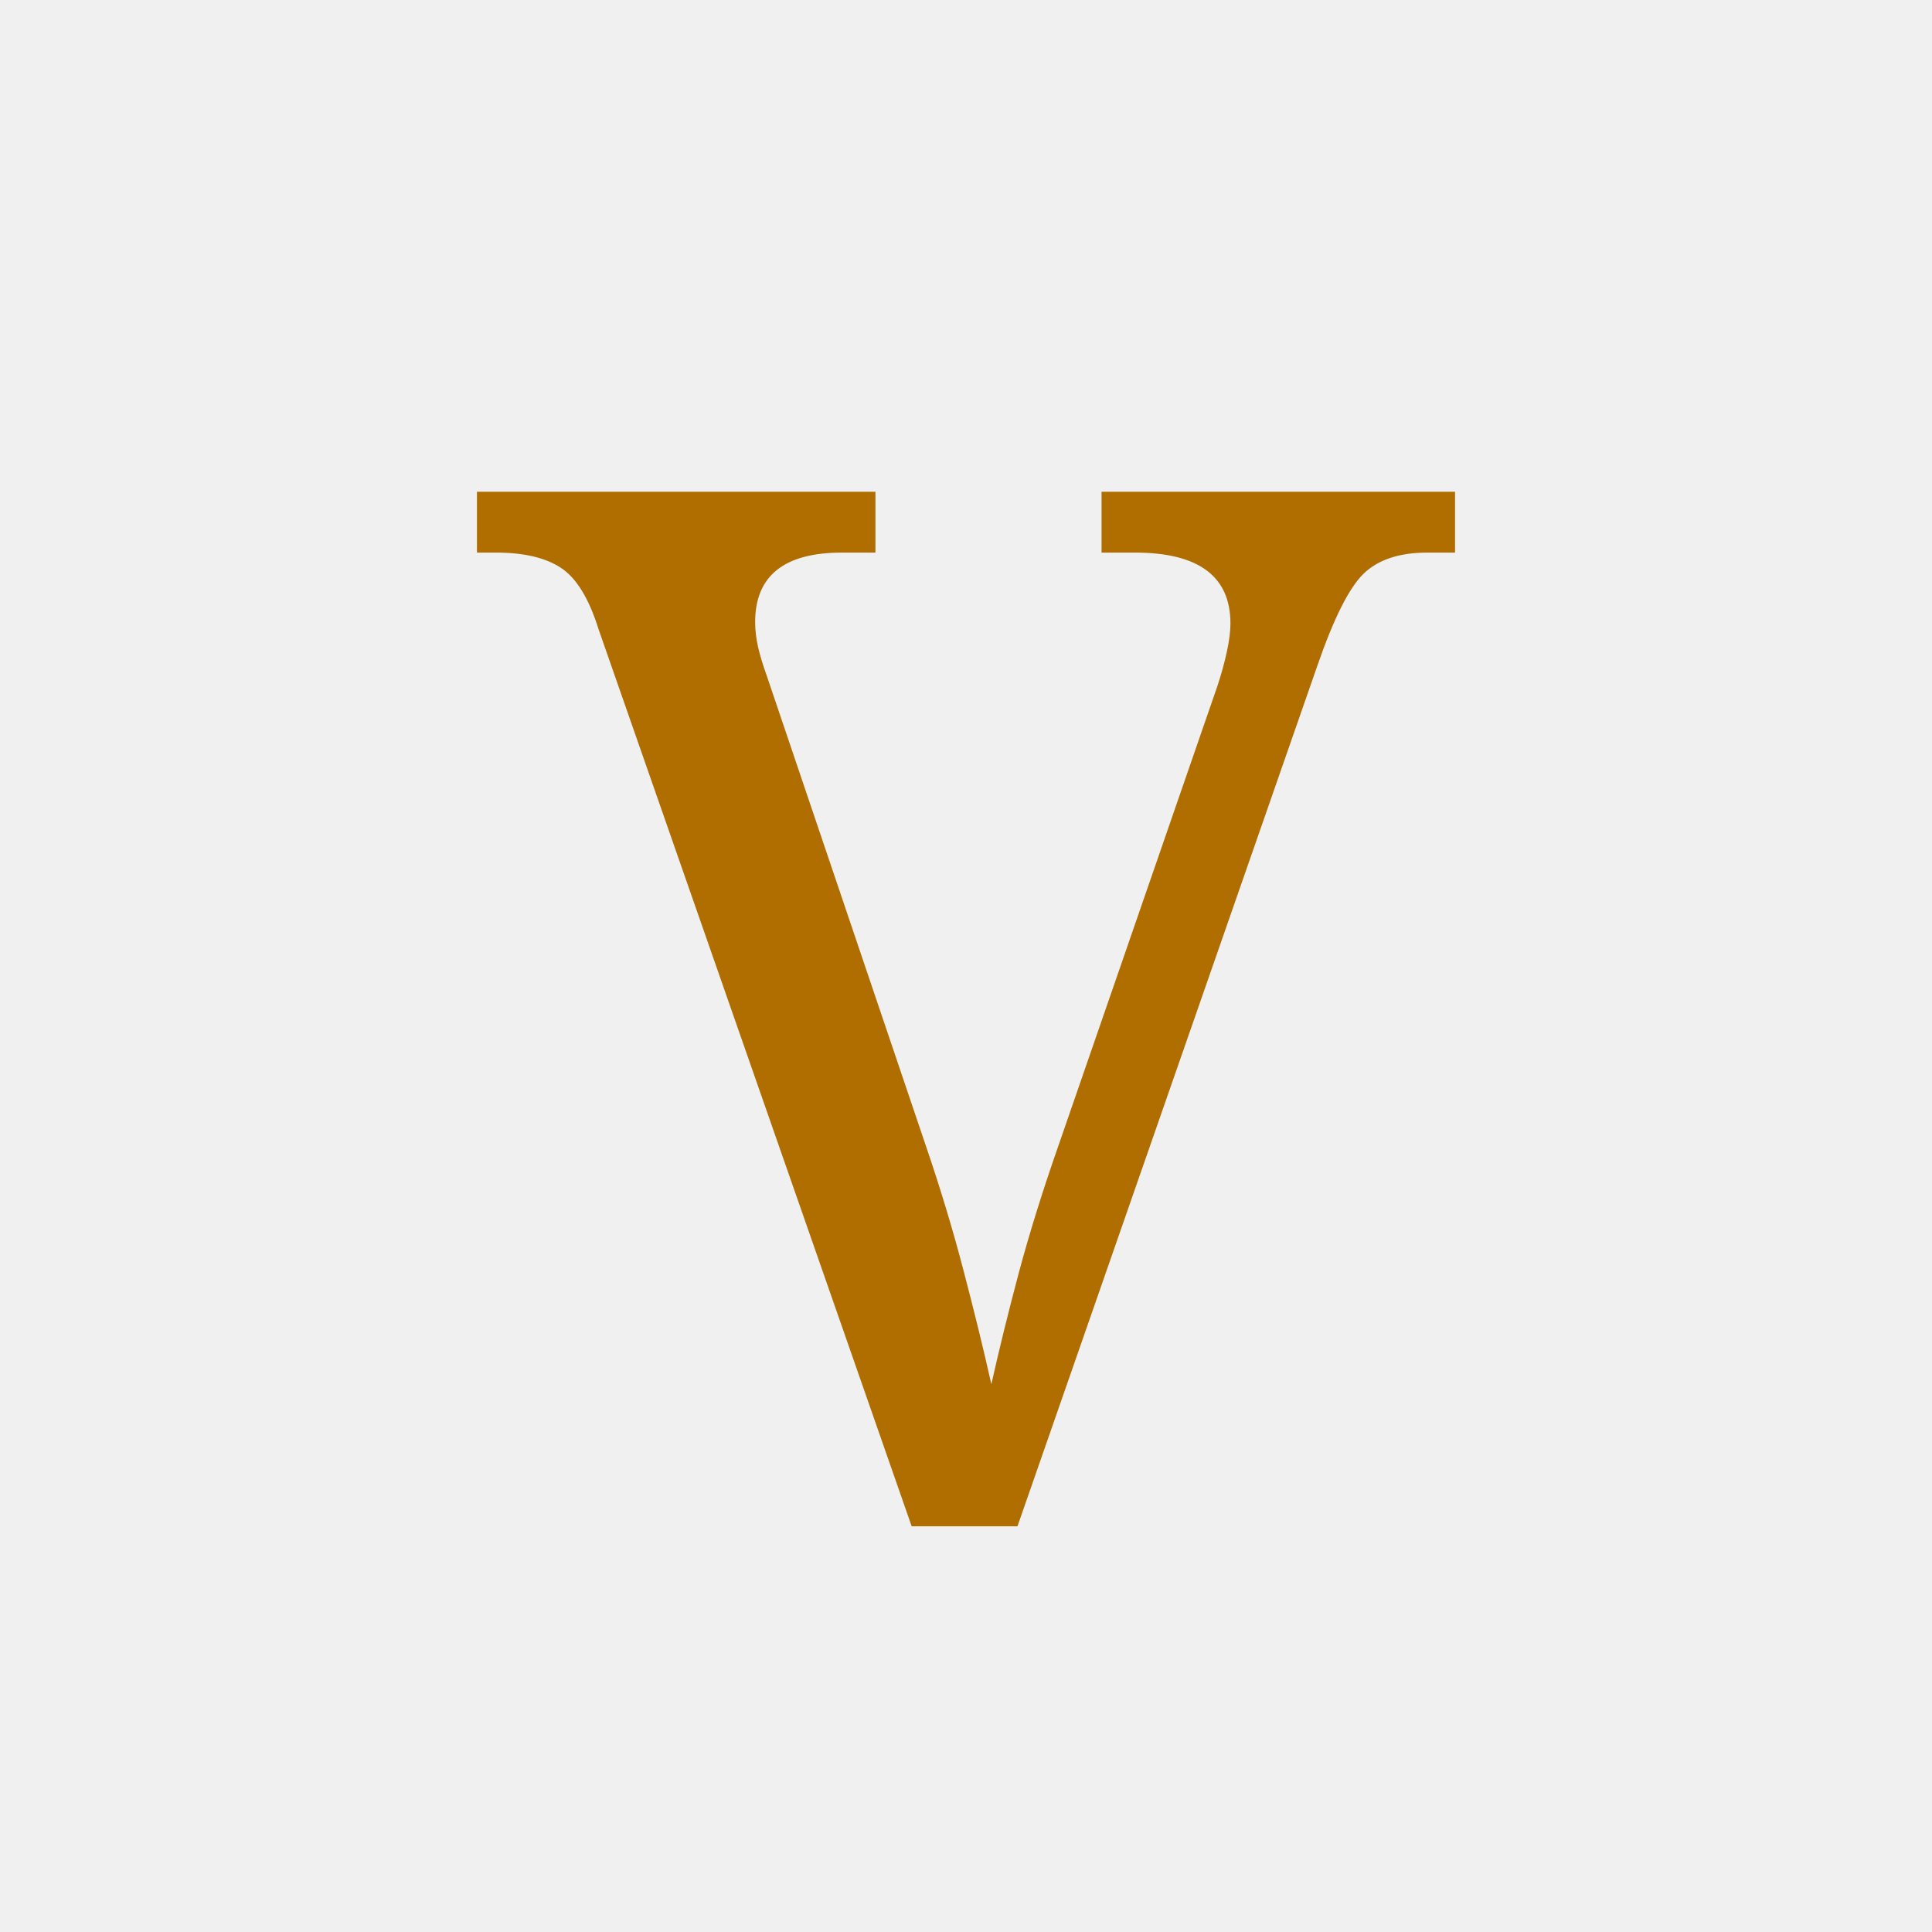
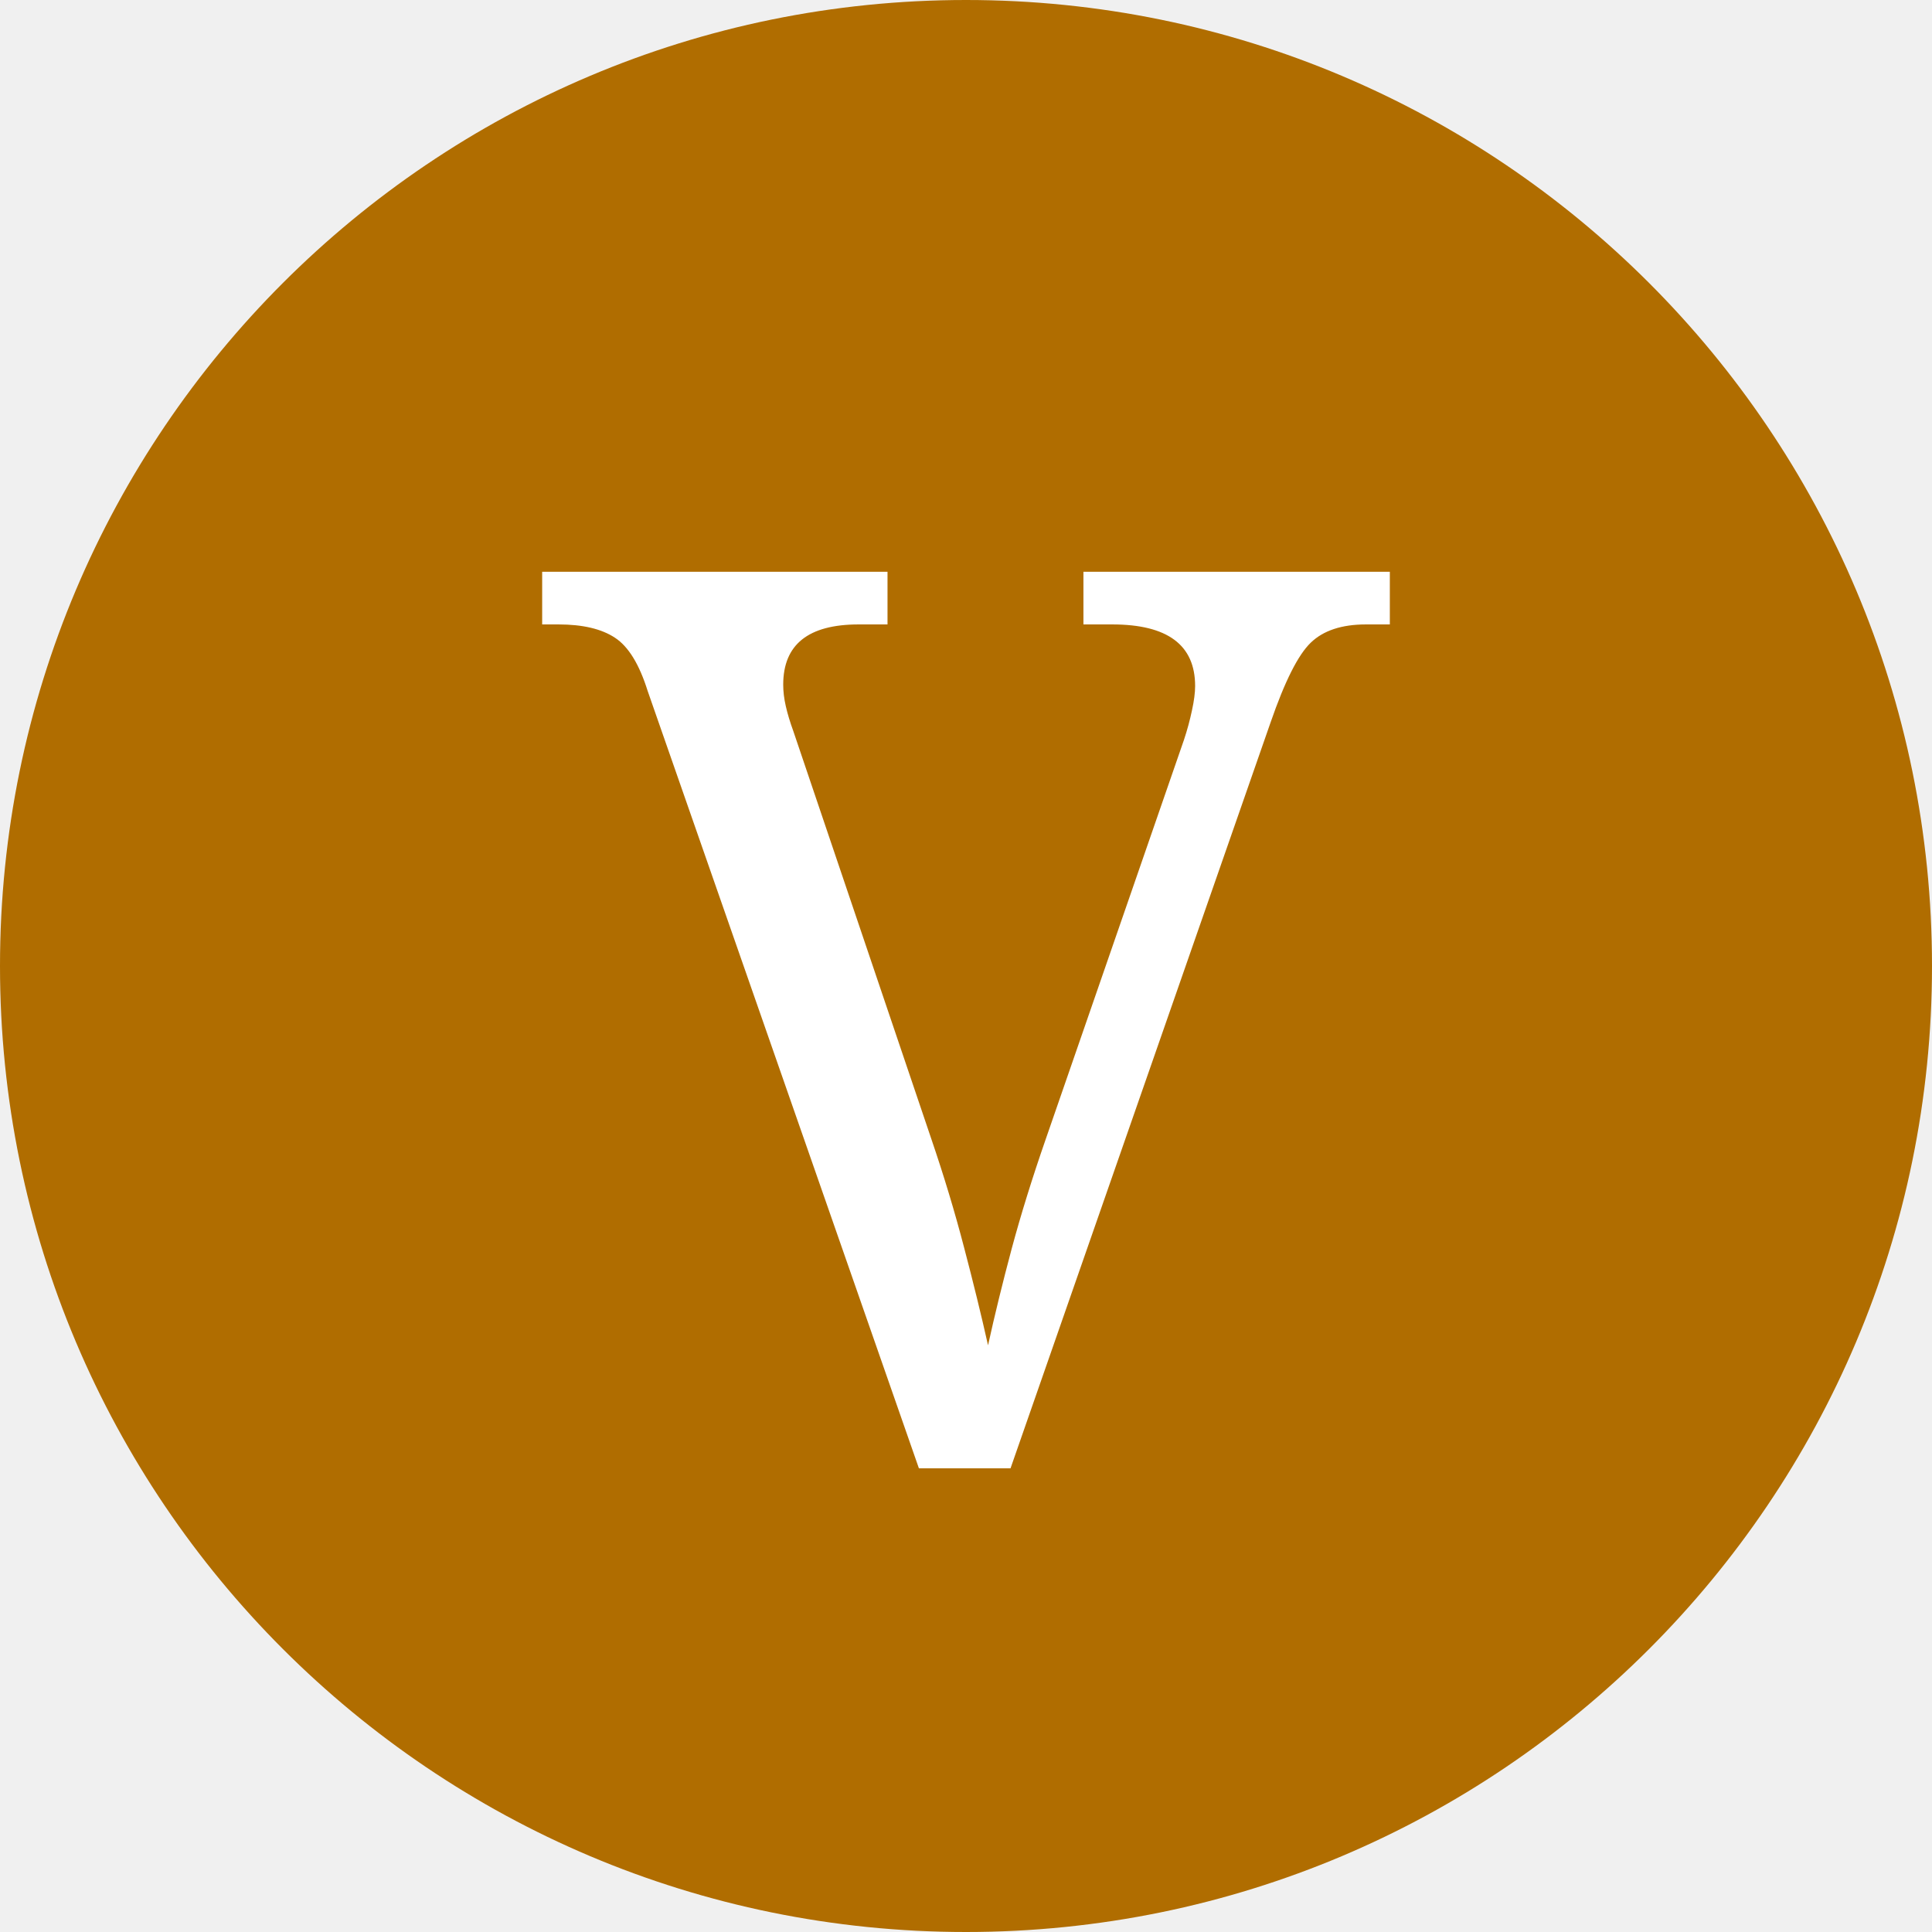
<svg xmlns="http://www.w3.org/2000/svg" viewBox="0 0 200 200" width="200" height="200">
-   <text x="100" y="158" text-anchor="middle" font-family="Georgia,serif" font-size="150" font-weight="400" fill="#b06d00">V</text>
+   <circle cx="100" cy="100" r="100" fill="#b06d00" />
+   <text x="100" y="152" text-anchor="middle" font-family="Georgia,serif" font-size="130" font-weight="400" fill="#ffffff">V</text>
</svg>
